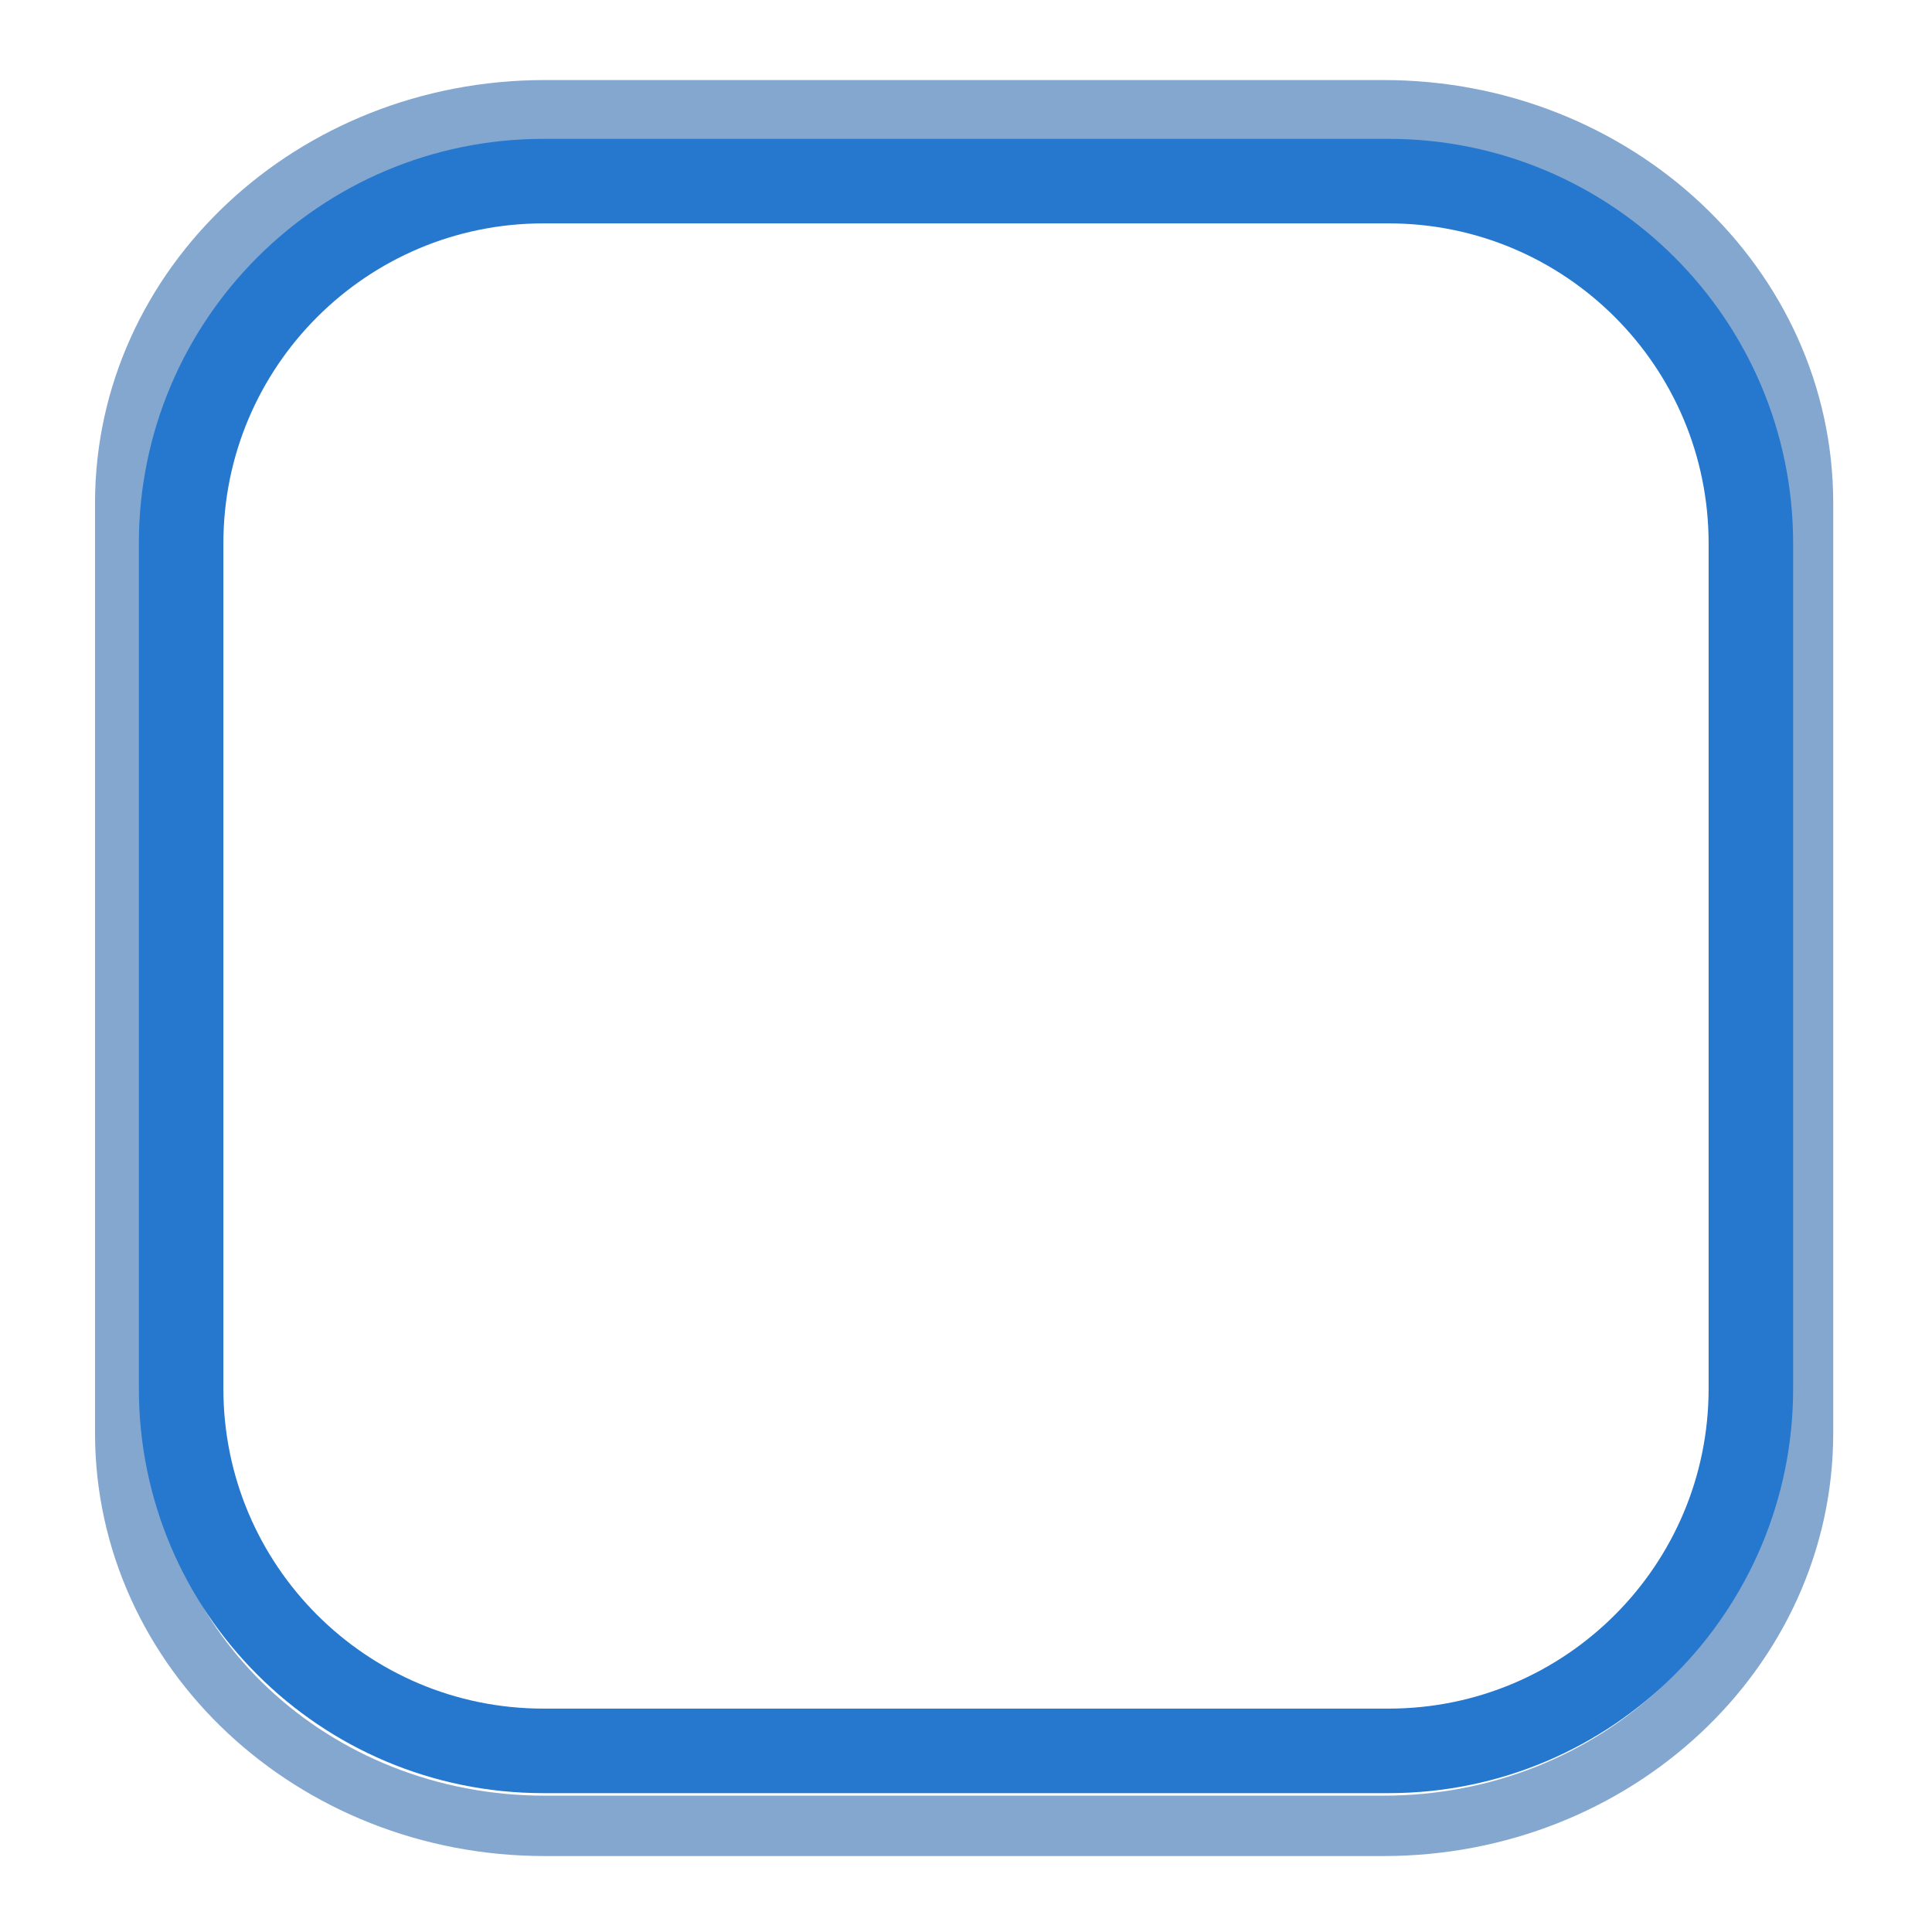
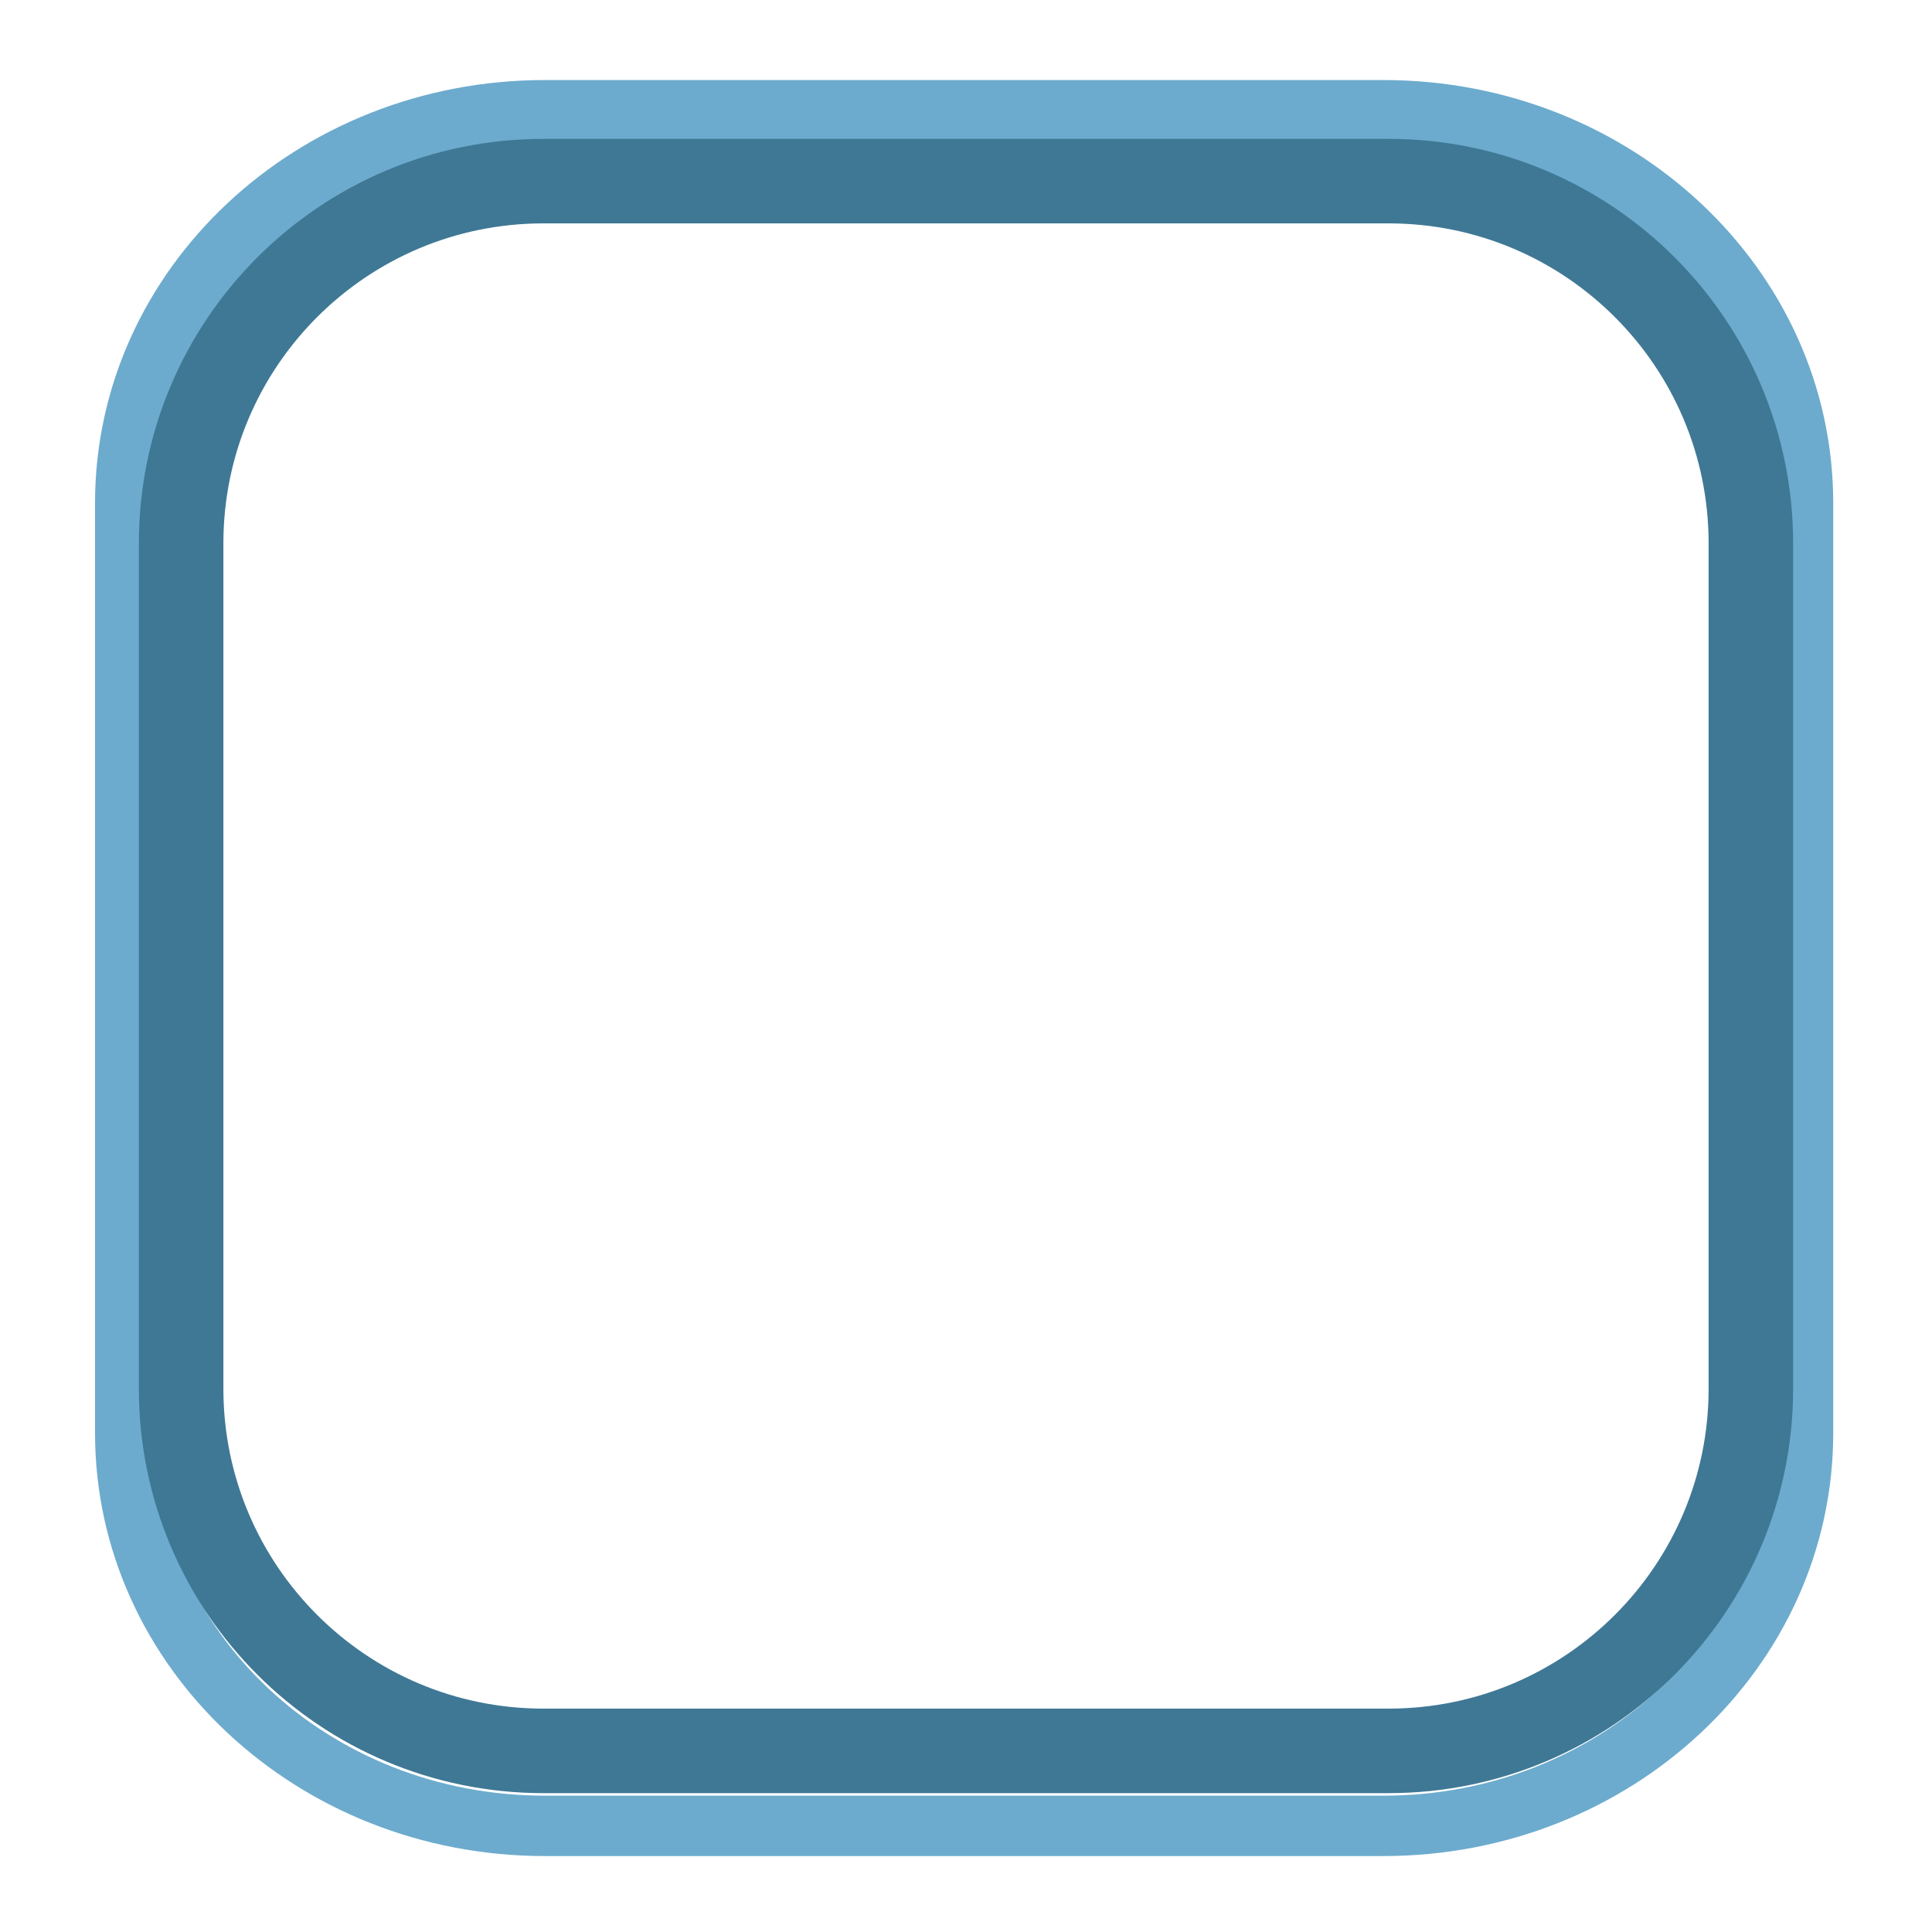
<svg xmlns="http://www.w3.org/2000/svg" xmlns:xlink="http://www.w3.org/1999/xlink" width="16" height="16" id="svg2" version="1.1">
  <defs id="defs4">
    <linearGradient id="linearGradient3767">
      <stop style="stop-color:#ffffff;stop-opacity:0.3;" offset="0" id="stop3769" />
      <stop style="stop-color:#ffffff;stop-opacity:0.1;" offset="1" id="stop3771" />
    </linearGradient>
    <linearGradient id="linearGradient3761">
      <stop style="stop-color:#242424;stop-opacity:1;" offset="0" id="stop3764" />
      <stop style="stop-color:#000000;stop-opacity:1;" offset="1" id="stop3766" />
    </linearGradient>
    <linearGradient id="linearGradient3786">
      <stop style="stop-color:#000000;stop-opacity:0.8;" offset="0" id="stop3788" />
      <stop style="stop-color:#000000;stop-opacity:1;" offset="1" id="stop3790" />
    </linearGradient>
    <linearGradient id="linearGradient3759">
      <stop style="stop-color:#000000;stop-opacity:0;" offset="0" id="stop3761" />
      <stop style="stop-color:#000000;stop-opacity:0.15;" offset="1" id="stop3763" />
    </linearGradient>
    <linearGradient xlink:href="#linearGradient3786" id="linearGradient3792" x1="7.945" y1="1037.417" x2="8.04" y2="1051.256" gradientUnits="userSpaceOnUse" />
    <linearGradient xlink:href="#linearGradient3767" id="linearGradient3773" x1="8.061" y1="1038.428" x2="8.061" y2="1050.302" gradientUnits="userSpaceOnUse" gradientTransform="matrix(1,0,0,0.9999968,2.0909091e-8,0.00331169)" />
  </defs>
  <g id="layer1" transform="translate(0,-1036.362)">
-     <rect style="fill:none;stroke:#84a7cf;stroke-width:0.5;stroke-miterlimit:4;stroke-opacity:1;stroke-dasharray:none" id="rect3757" width="13.895" height="14.208" x="1.037" y="1037.275" rx="3.474" ry="3.253" />
-     <rect style="fill:none;stroke:#2678ce;stroke-width:0.7;stroke-linecap:butt;stroke-linejoin:miter;stroke-opacity:1;stroke-miterlimit:4;stroke-dasharray:none" id="rect3755" width="13" height="13" x="1.5" y="1037.862" rx="3" ry="3" />
+     <rect style="fill:none;stroke:#6cabcd;stroke-width:0.5;stroke-miterlimit:4;stroke-opacity:1;stroke-dasharray:none" id="rect3757" width="13.895" height="14.208" x="1.037" y="1037.275" rx="3.474" ry="3.253" />
+     <rect style="fill:none;stroke:#3f7895;stroke-width:0.7;stroke-linecap:butt;stroke-linejoin:miter;stroke-opacity:1;stroke-miterlimit:4;stroke-dasharray:none" id="rect3755" width="13" height="13" x="1.5" y="1037.862" rx="3" ry="3" />
  </g>
</svg>
